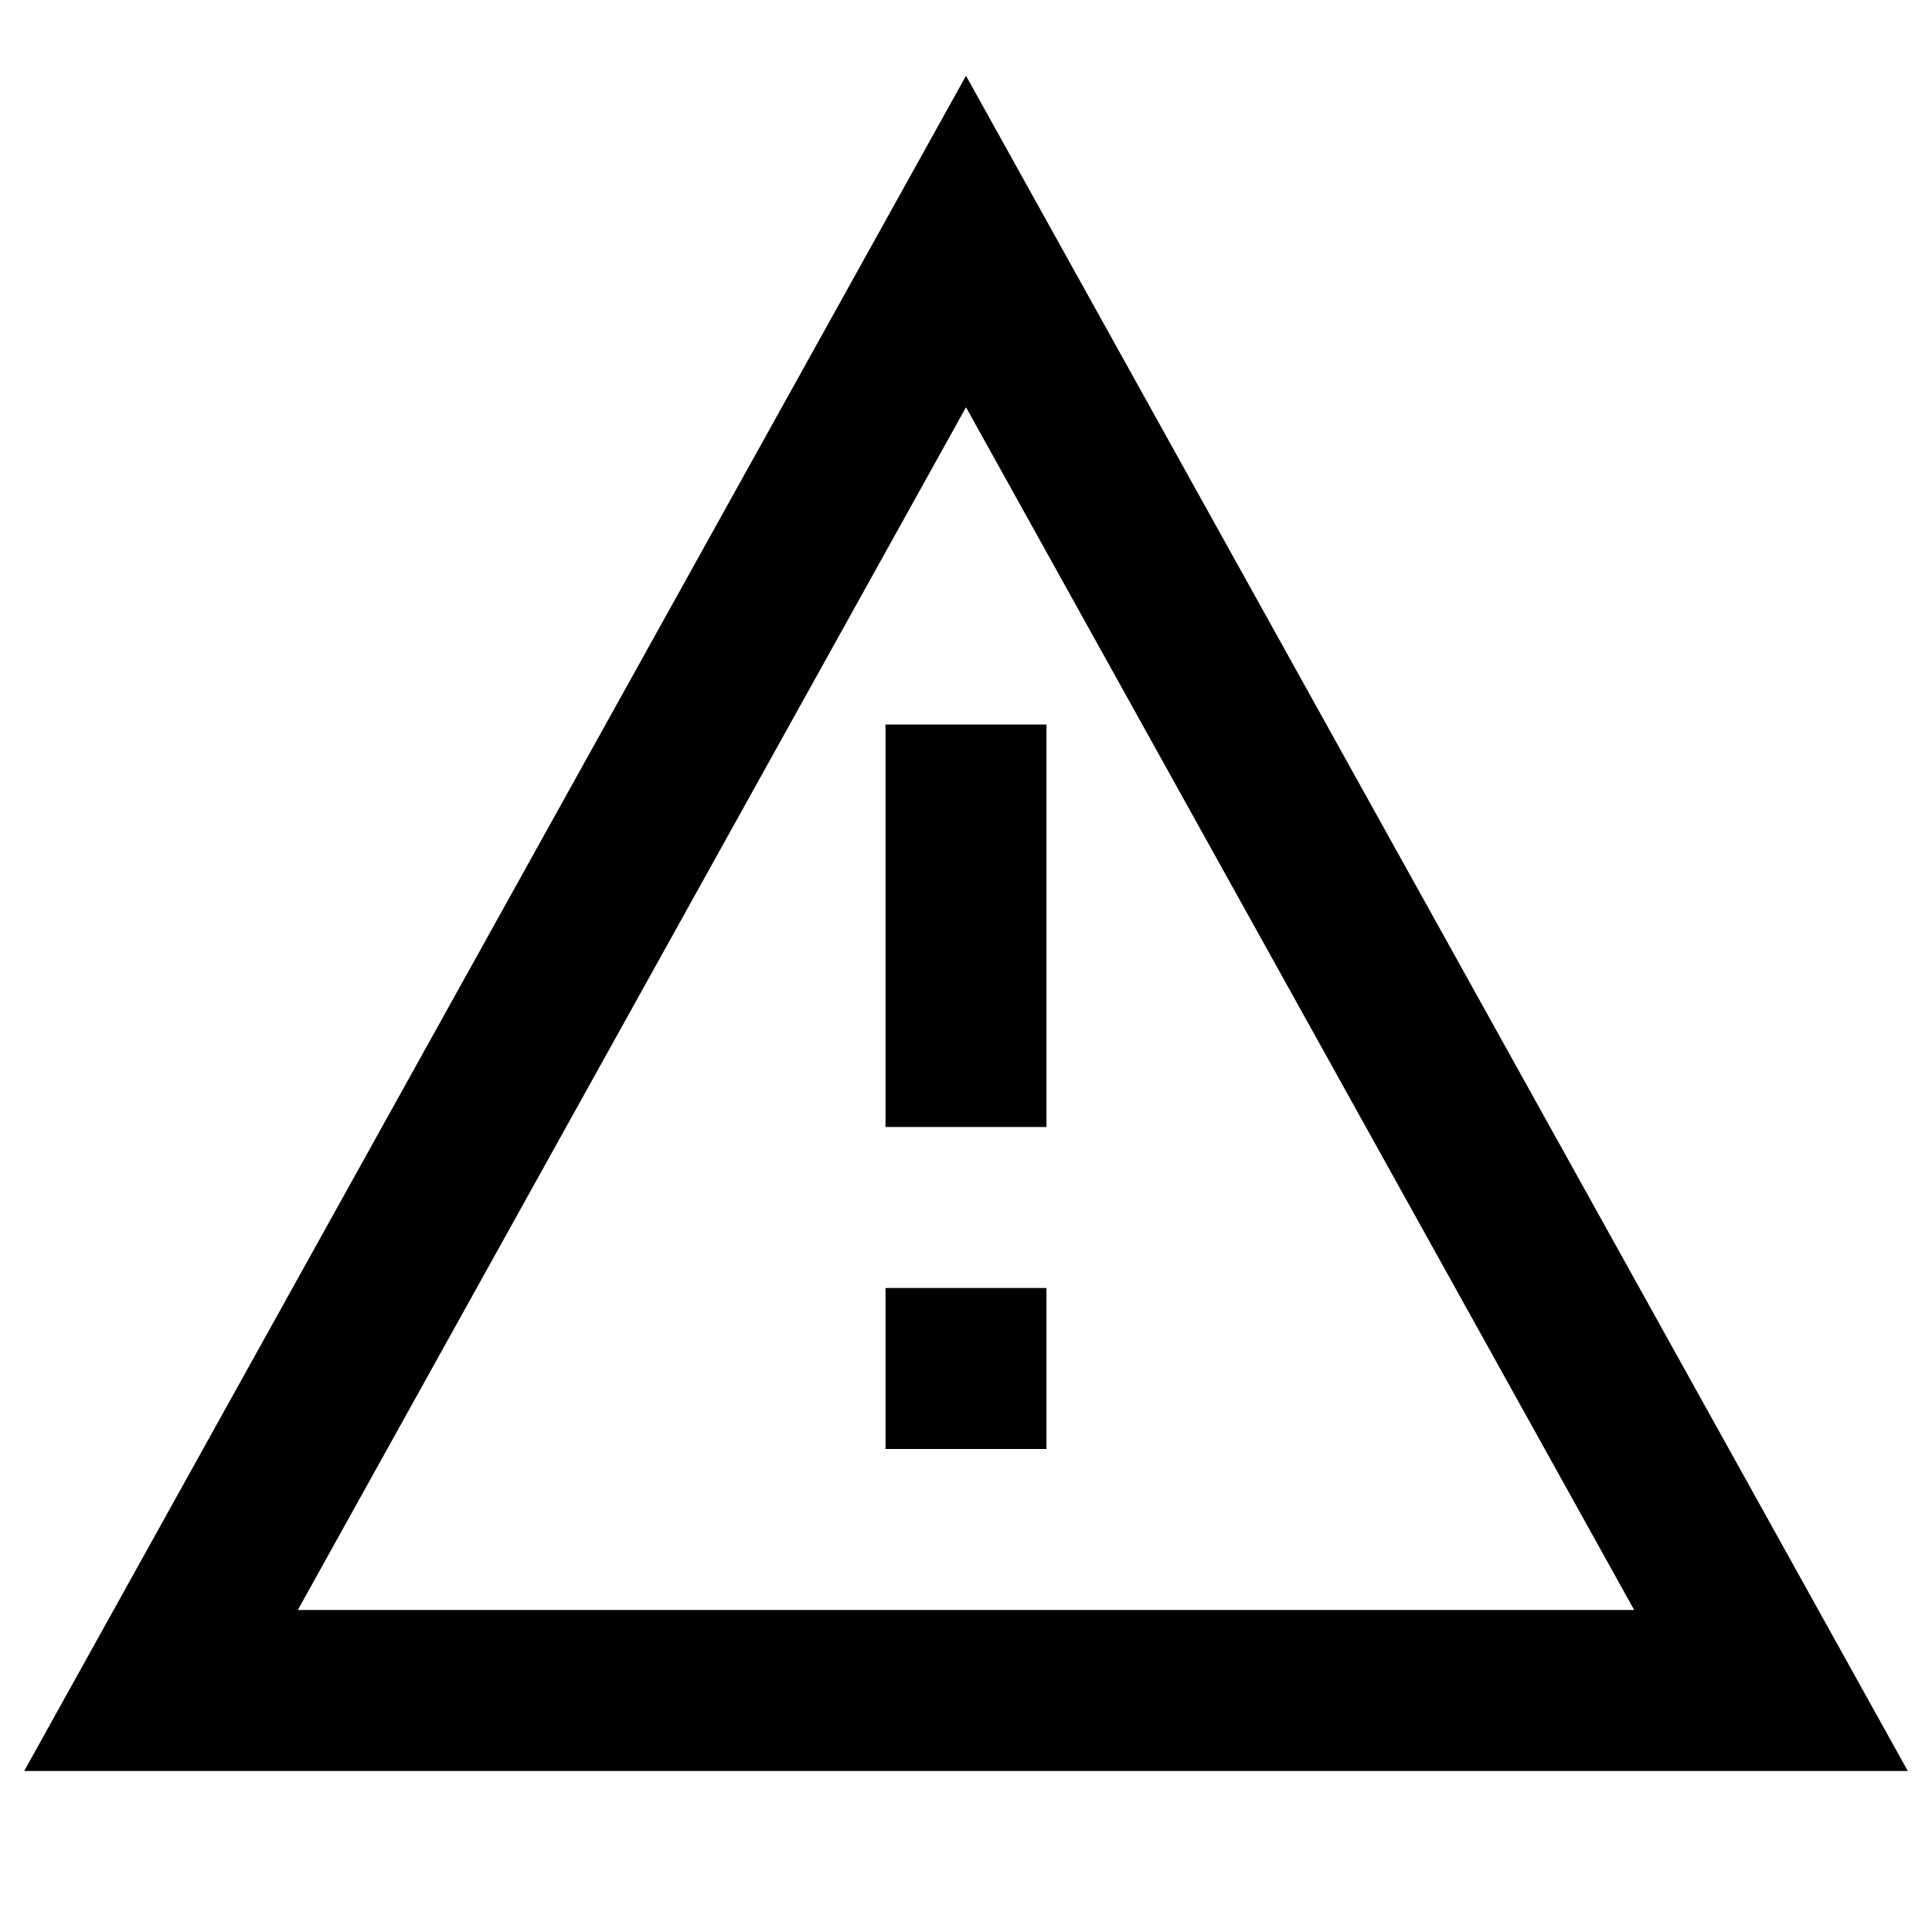
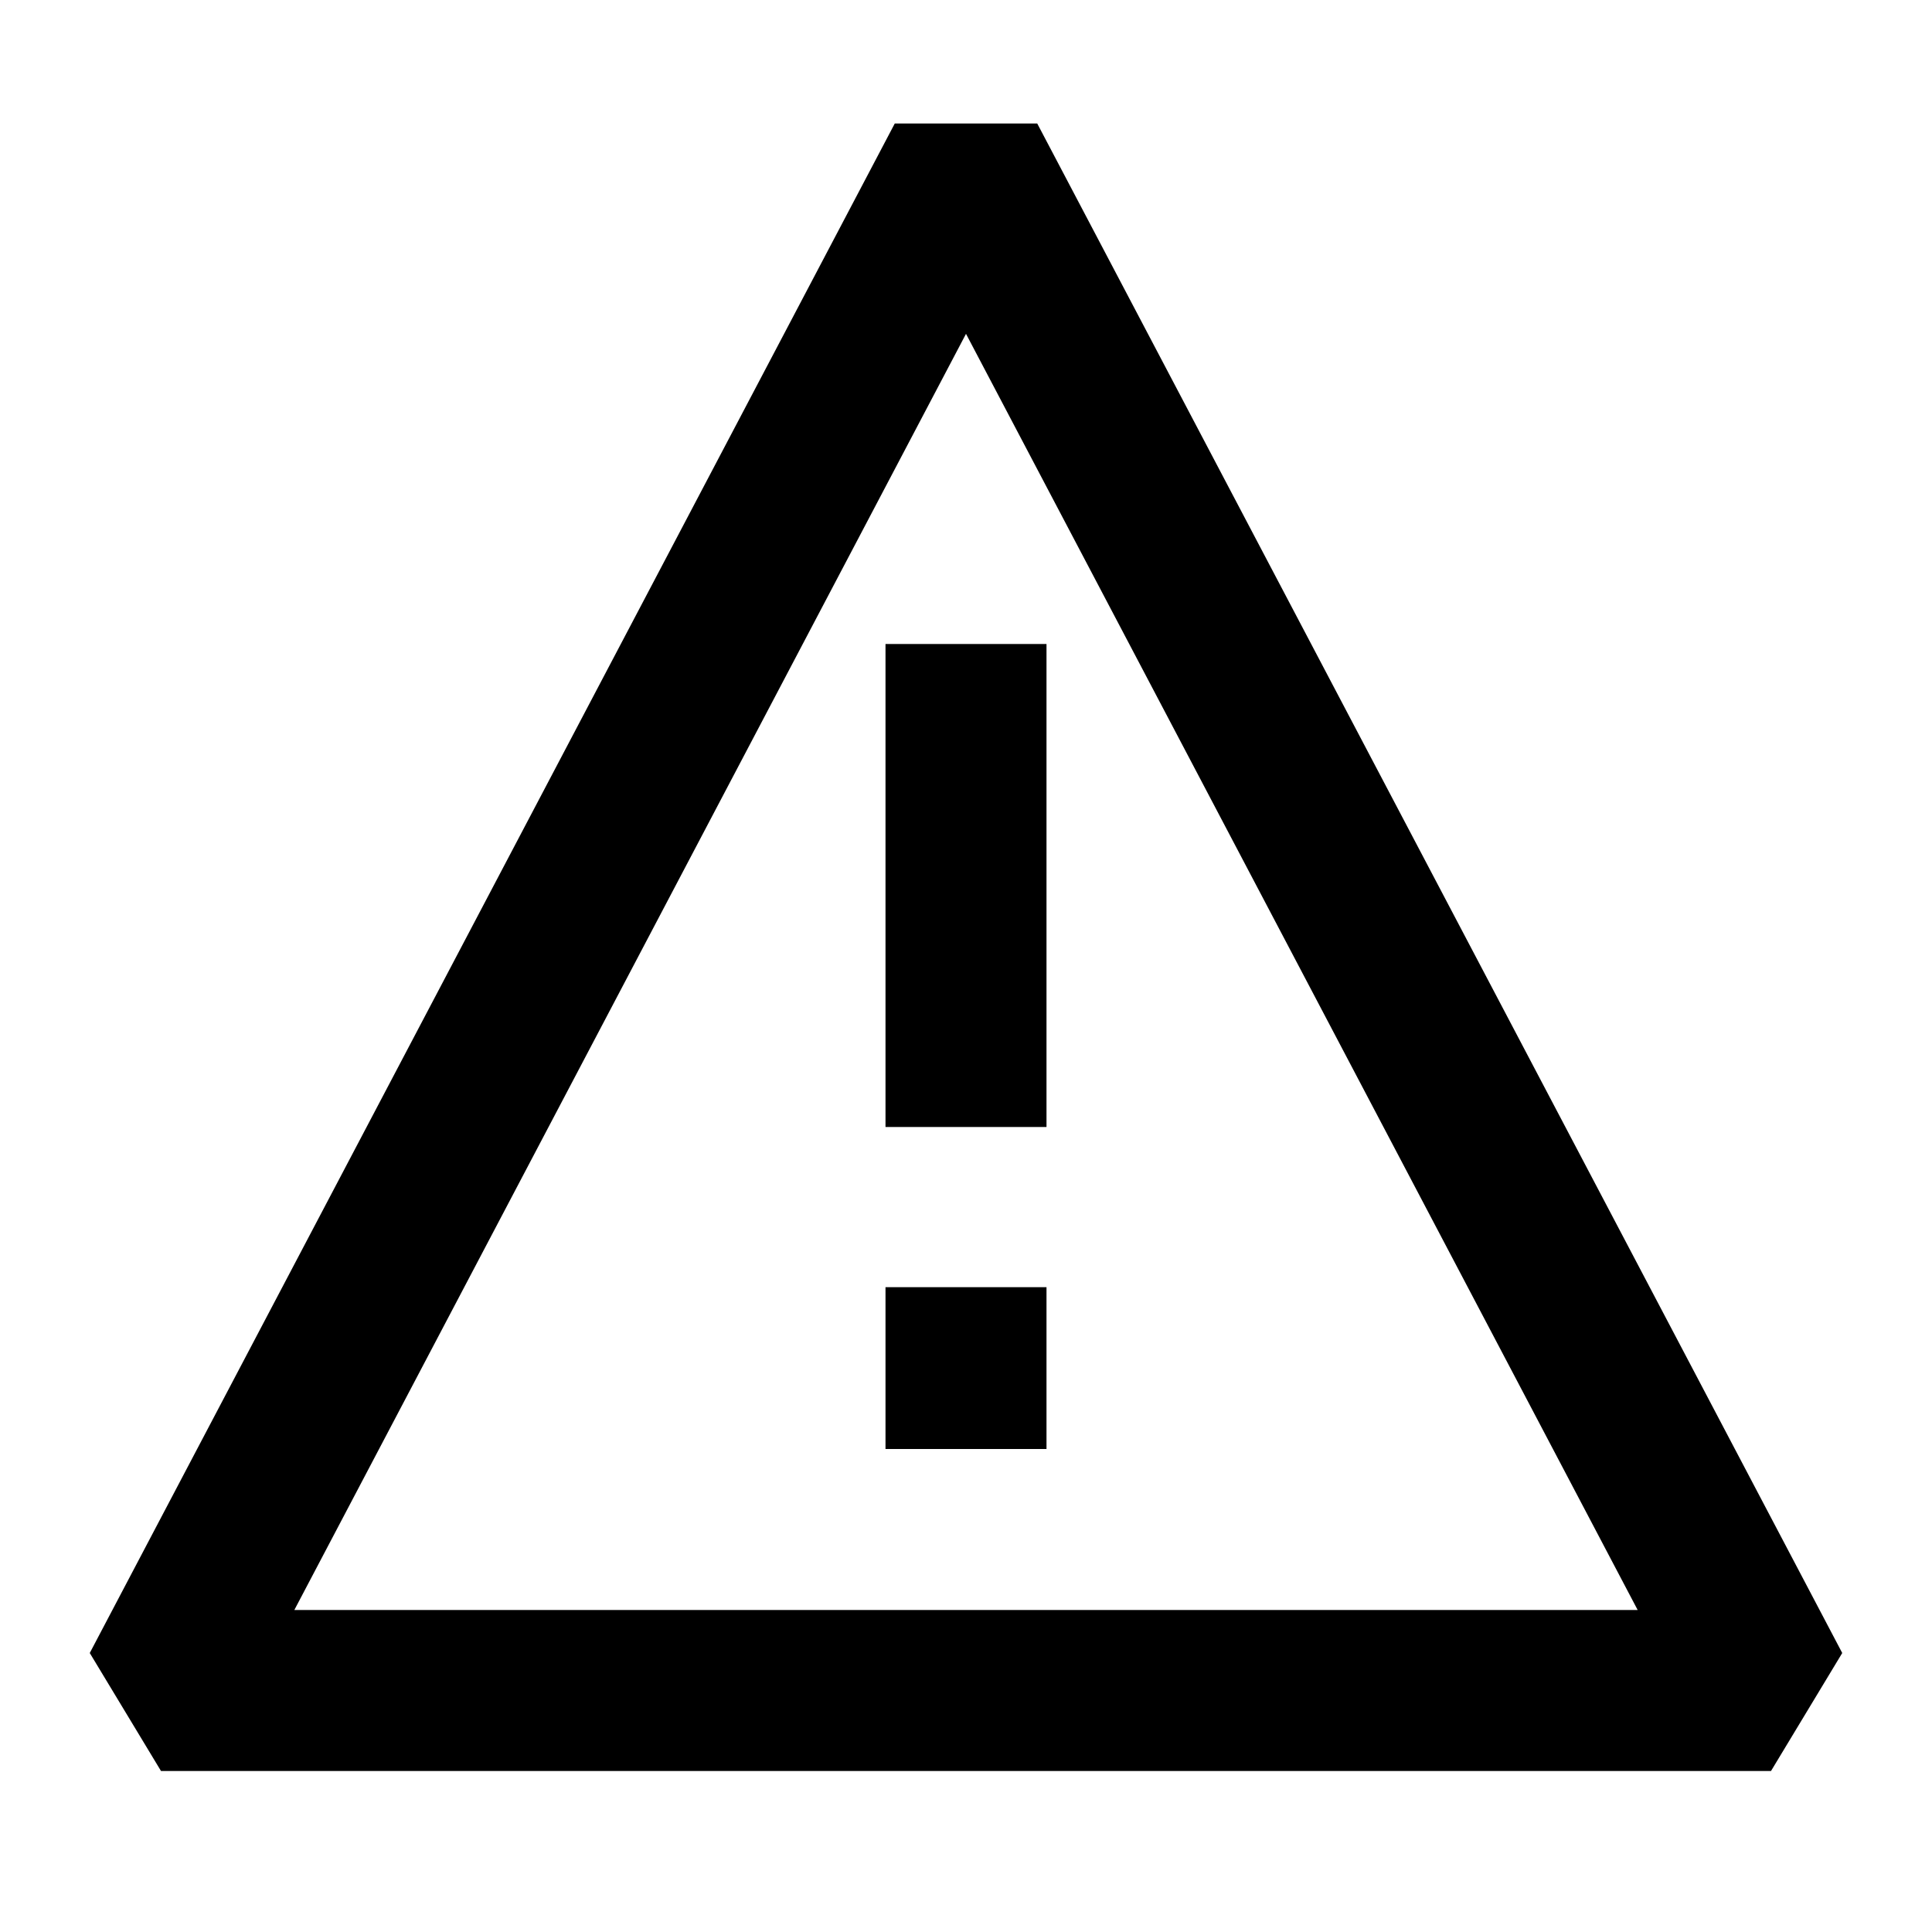
<svg xmlns="http://www.w3.org/2000/svg" width="24" height="24" viewBox="0 0 24 24" fill="none" stroke="currentColor" stroke-width="2" stroke-linecap="butt" stroke-linejoin="miter">
-   <path d="M12 9V14M12 16V18M2 21H22L12 3L2 21Z" />
+   <path d="M12 17V16.99M12 13V9M2 21H22L12 2L2 21Z" stroke-linecap="square" stroke-linejoin="bevel" />
</svg>
